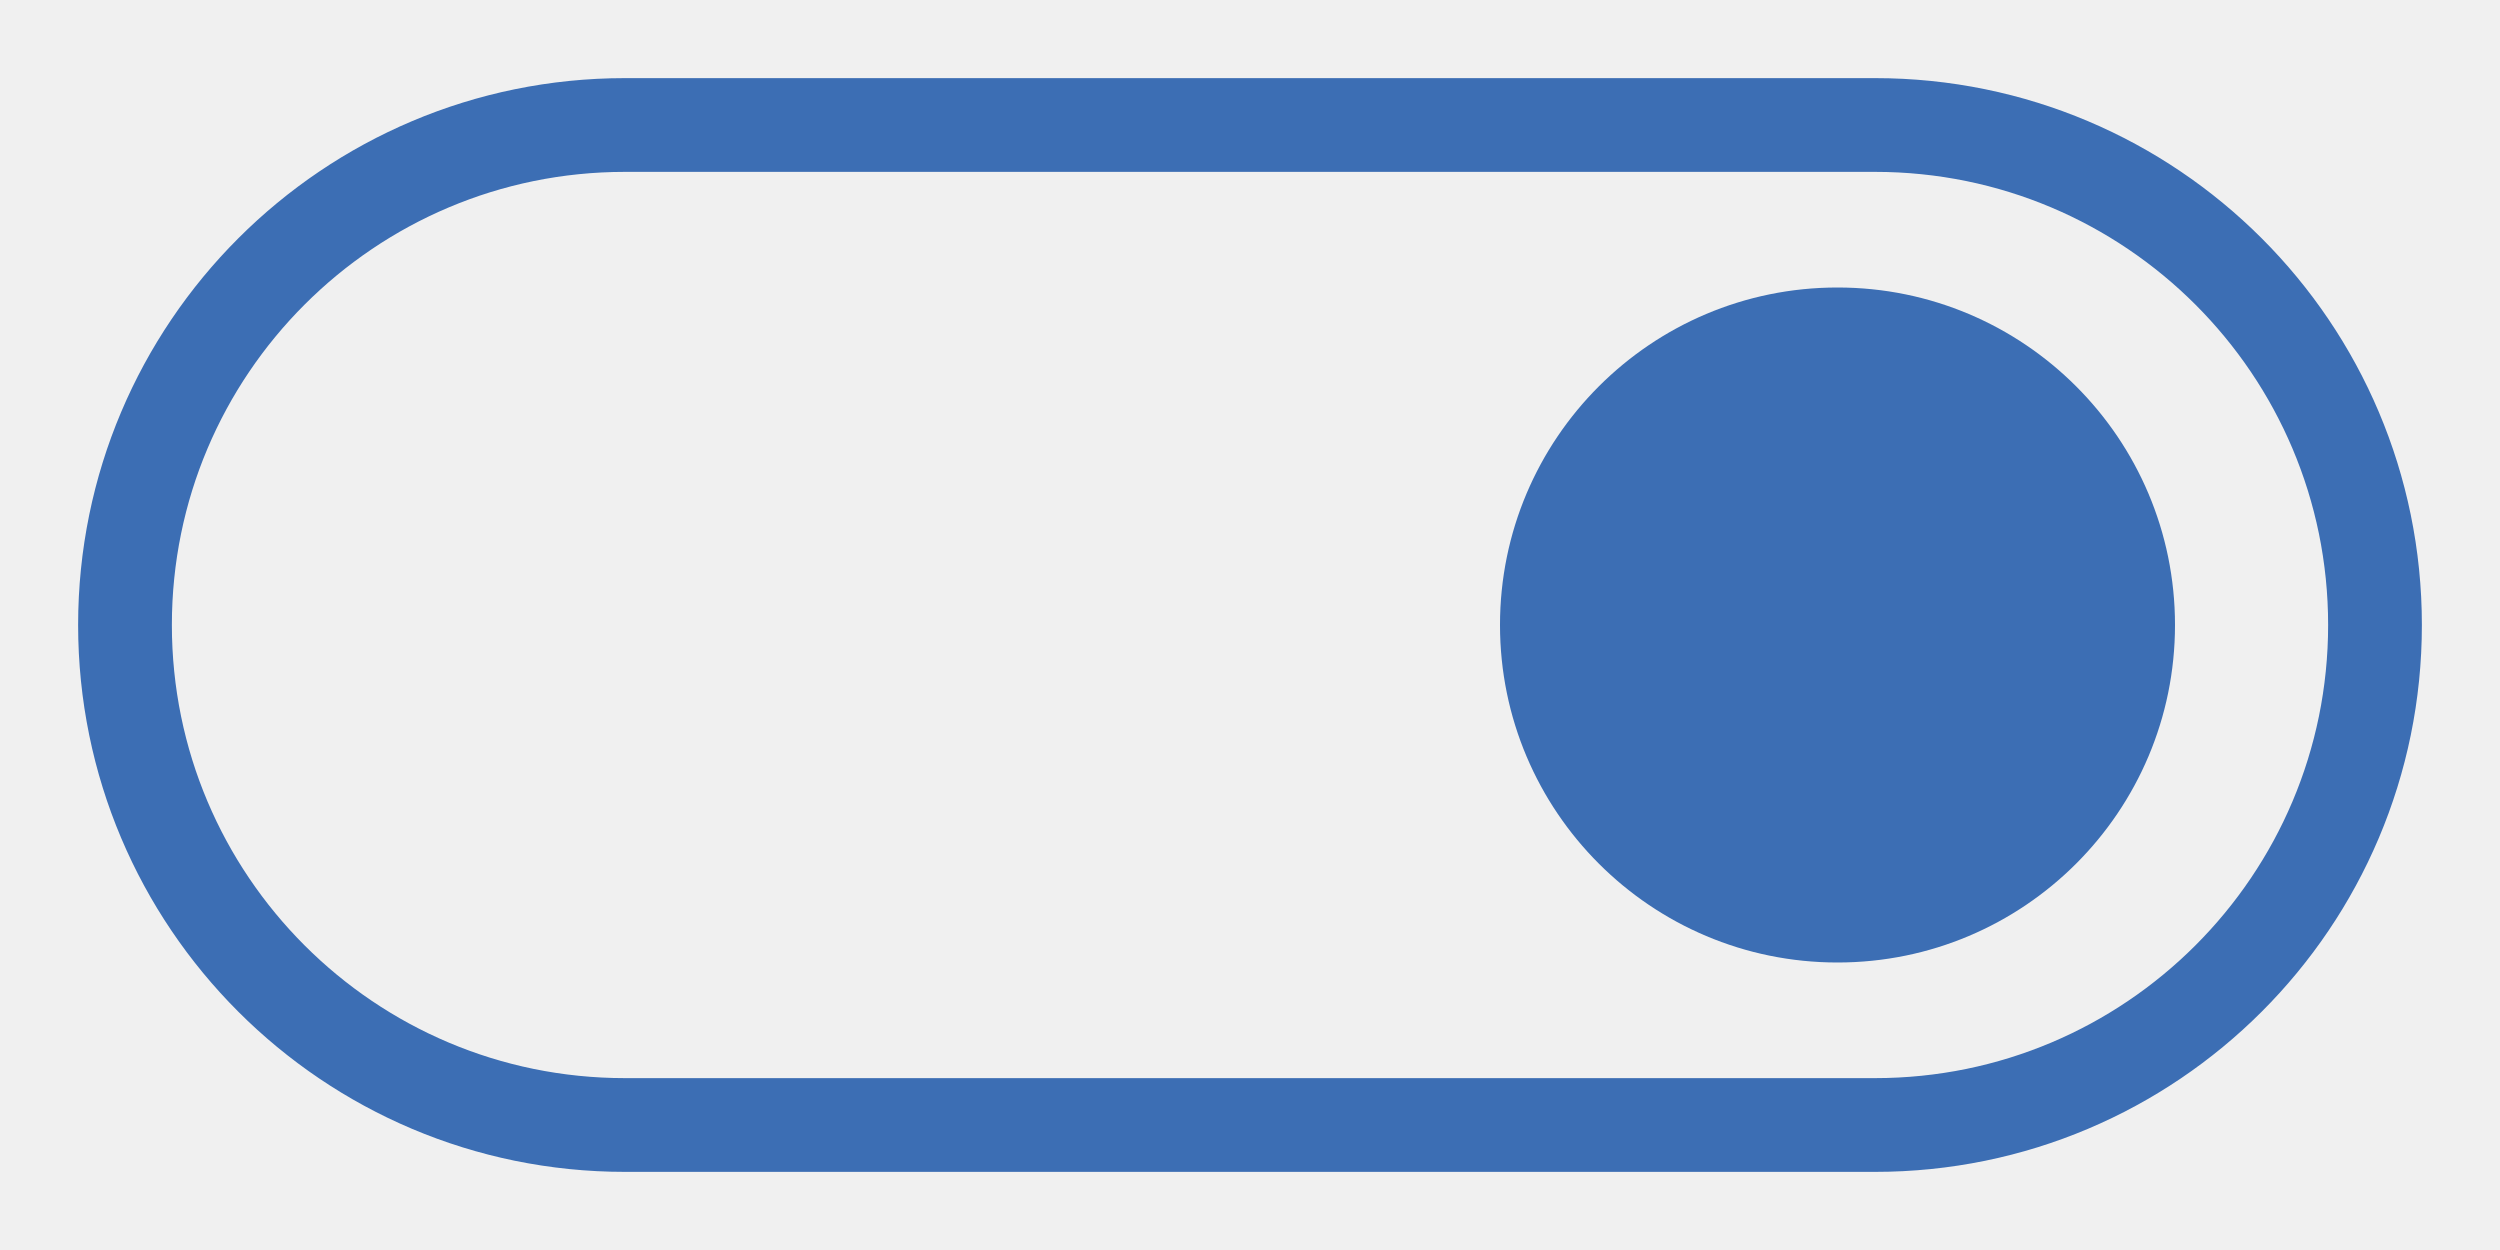
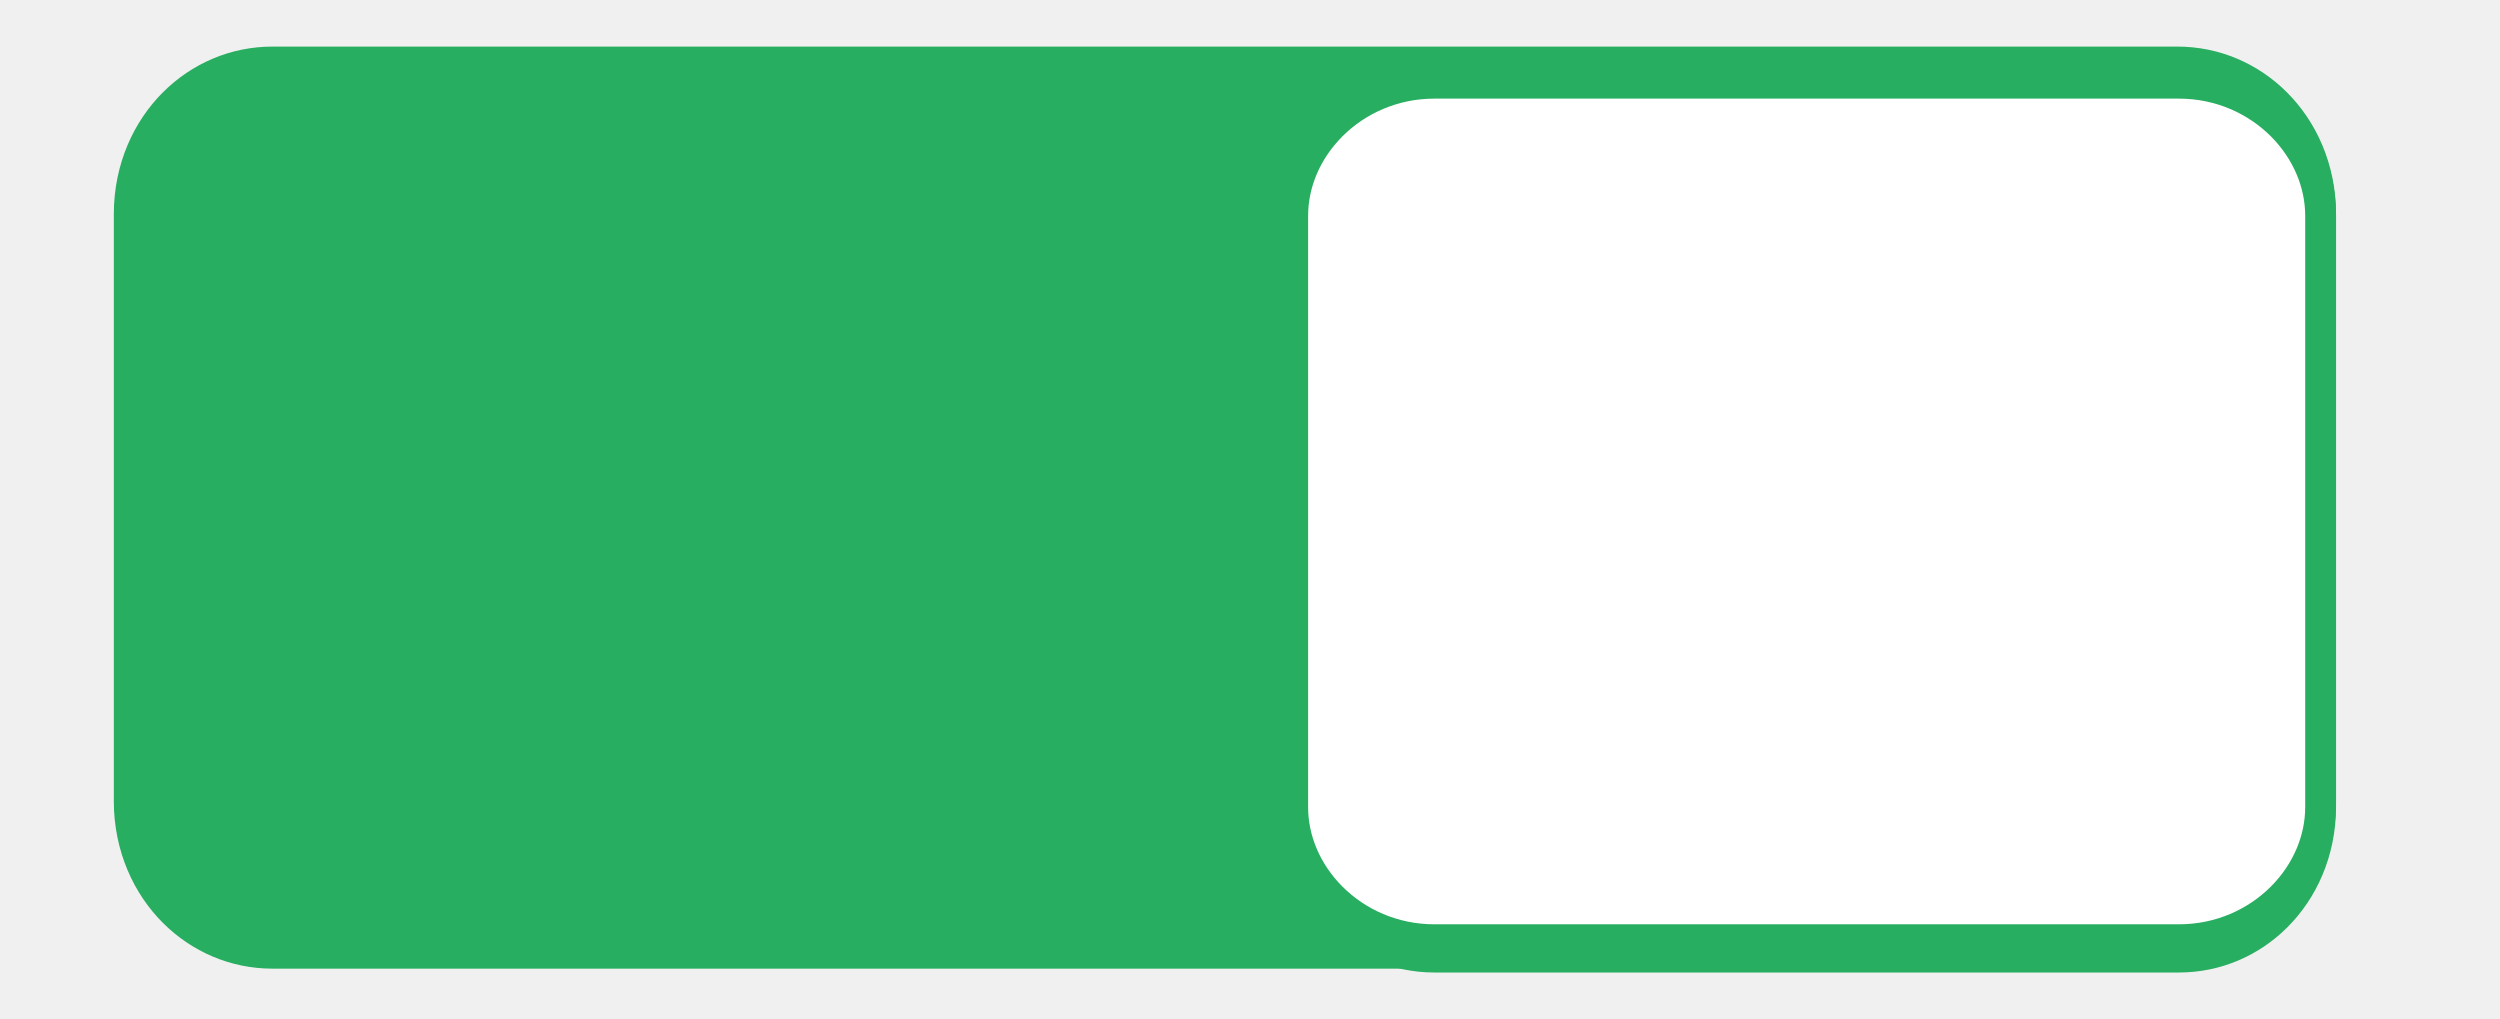
- <svg xmlns="http://www.w3.org/2000/svg" width="40" height="20" viewBox="0 0 40 20" version="1.1" id="svg6">
-   <defs id="defs10" />
-   <rect x="2" y="2" width="36" height="16" rx="8" ry="8" fill="#FF4081" id="rect2" style="stroke:#3C6EB4;stroke-opacity:1;fill:#ff4081;fill-opacity:0;stroke-width:1.5;stroke-miterlimit:4;stroke-dasharray:none" />
-   <circle cx="29.4" cy="10" r="5.4" id="circle4" style="fill:#3C6EB4;fill-opacity:1;stroke-width:0.9" />
+ <svg xmlns="http://www.w3.org/2000/svg" xmlns:xlink="http://www.w3.org/1999/xlink" width="54" height="22" id="svg2857" version="1.1">
+   <defs id="defs2859">
+     <linearGradient id="linearGradient37802-8">
+       <stop id="stop37804-1" offset="0" style="stop-color:#2c2c2c;stop-opacity:1" />
+       <stop id="stop37806-8" offset="1" style="stop-color:#16191a;stop-opacity:1" />
+     </linearGradient>
+     <linearGradient y2="492.528" x2="610.138" y1="501.439" x1="610.138" gradientTransform="matrix(1.591837,0,0,0.8571429,-900.5612,-423.9286)" gradientUnits="userSpaceOnUse" id="linearGradient13602" xlink:href="#linearGradient37802-8" />
+   </defs>
+   <g id="layer1" transform="translate(-450.1847,-780.6906)">
+     <g transform="matrix(0.6526046,0,0,0.8055442,99.59264,-636.3217)" id="g37994">
+       <g id="g863" transform="matrix(0.8326297,0,0,1.031025,96.9165,-55.33359)">
+         <g transform="matrix(0.8888838,0,0,0.9090782,-38.93809,1322.109)" id="g37996">
+           <rect style="color:#000000;display:inline;overflow:visible;visibility:visible;fill:#27ae60;fill-opacity:1;fill-rule:nonzero;stroke:#27ae60;stroke-width:1.379;stroke-linecap:butt;stroke-linejoin:miter;stroke-miterlimit:4;stroke-dasharray:none;stroke-dashoffset:0;stroke-opacity:1;marker:none;enable-background:new" id="rect38000" width="98" height="25" x="644.5" y="483.5" rx="6.408" ry="4.1" />
+         </g>
+         <g id="g38002" transform="matrix(0.8888838,0,0,0.9090782,65.06128,159.498)">
+           <g id="g38004" style="display:inline" transform="translate(-115,1247)">
+             <rect style="color:#000000;display:inline;overflow:visible;visibility:visible;fill:#ffffff;fill-opacity:1;fill-rule:nonzero;stroke:#27ae60;stroke-width:1.379;stroke-linecap:butt;stroke-linejoin:miter;stroke-miterlimit:4;stroke-dasharray:none;stroke-dashoffset:0;stroke-opacity:1;marker:none;enable-background:accumulate" id="rect38006" width="45.97" height="25" x="694.53" y="515.5" rx="6.333" ry="4.051" />
+           </g>
+         </g>
+       </g>
+     </g>
+   </g>
</svg>
